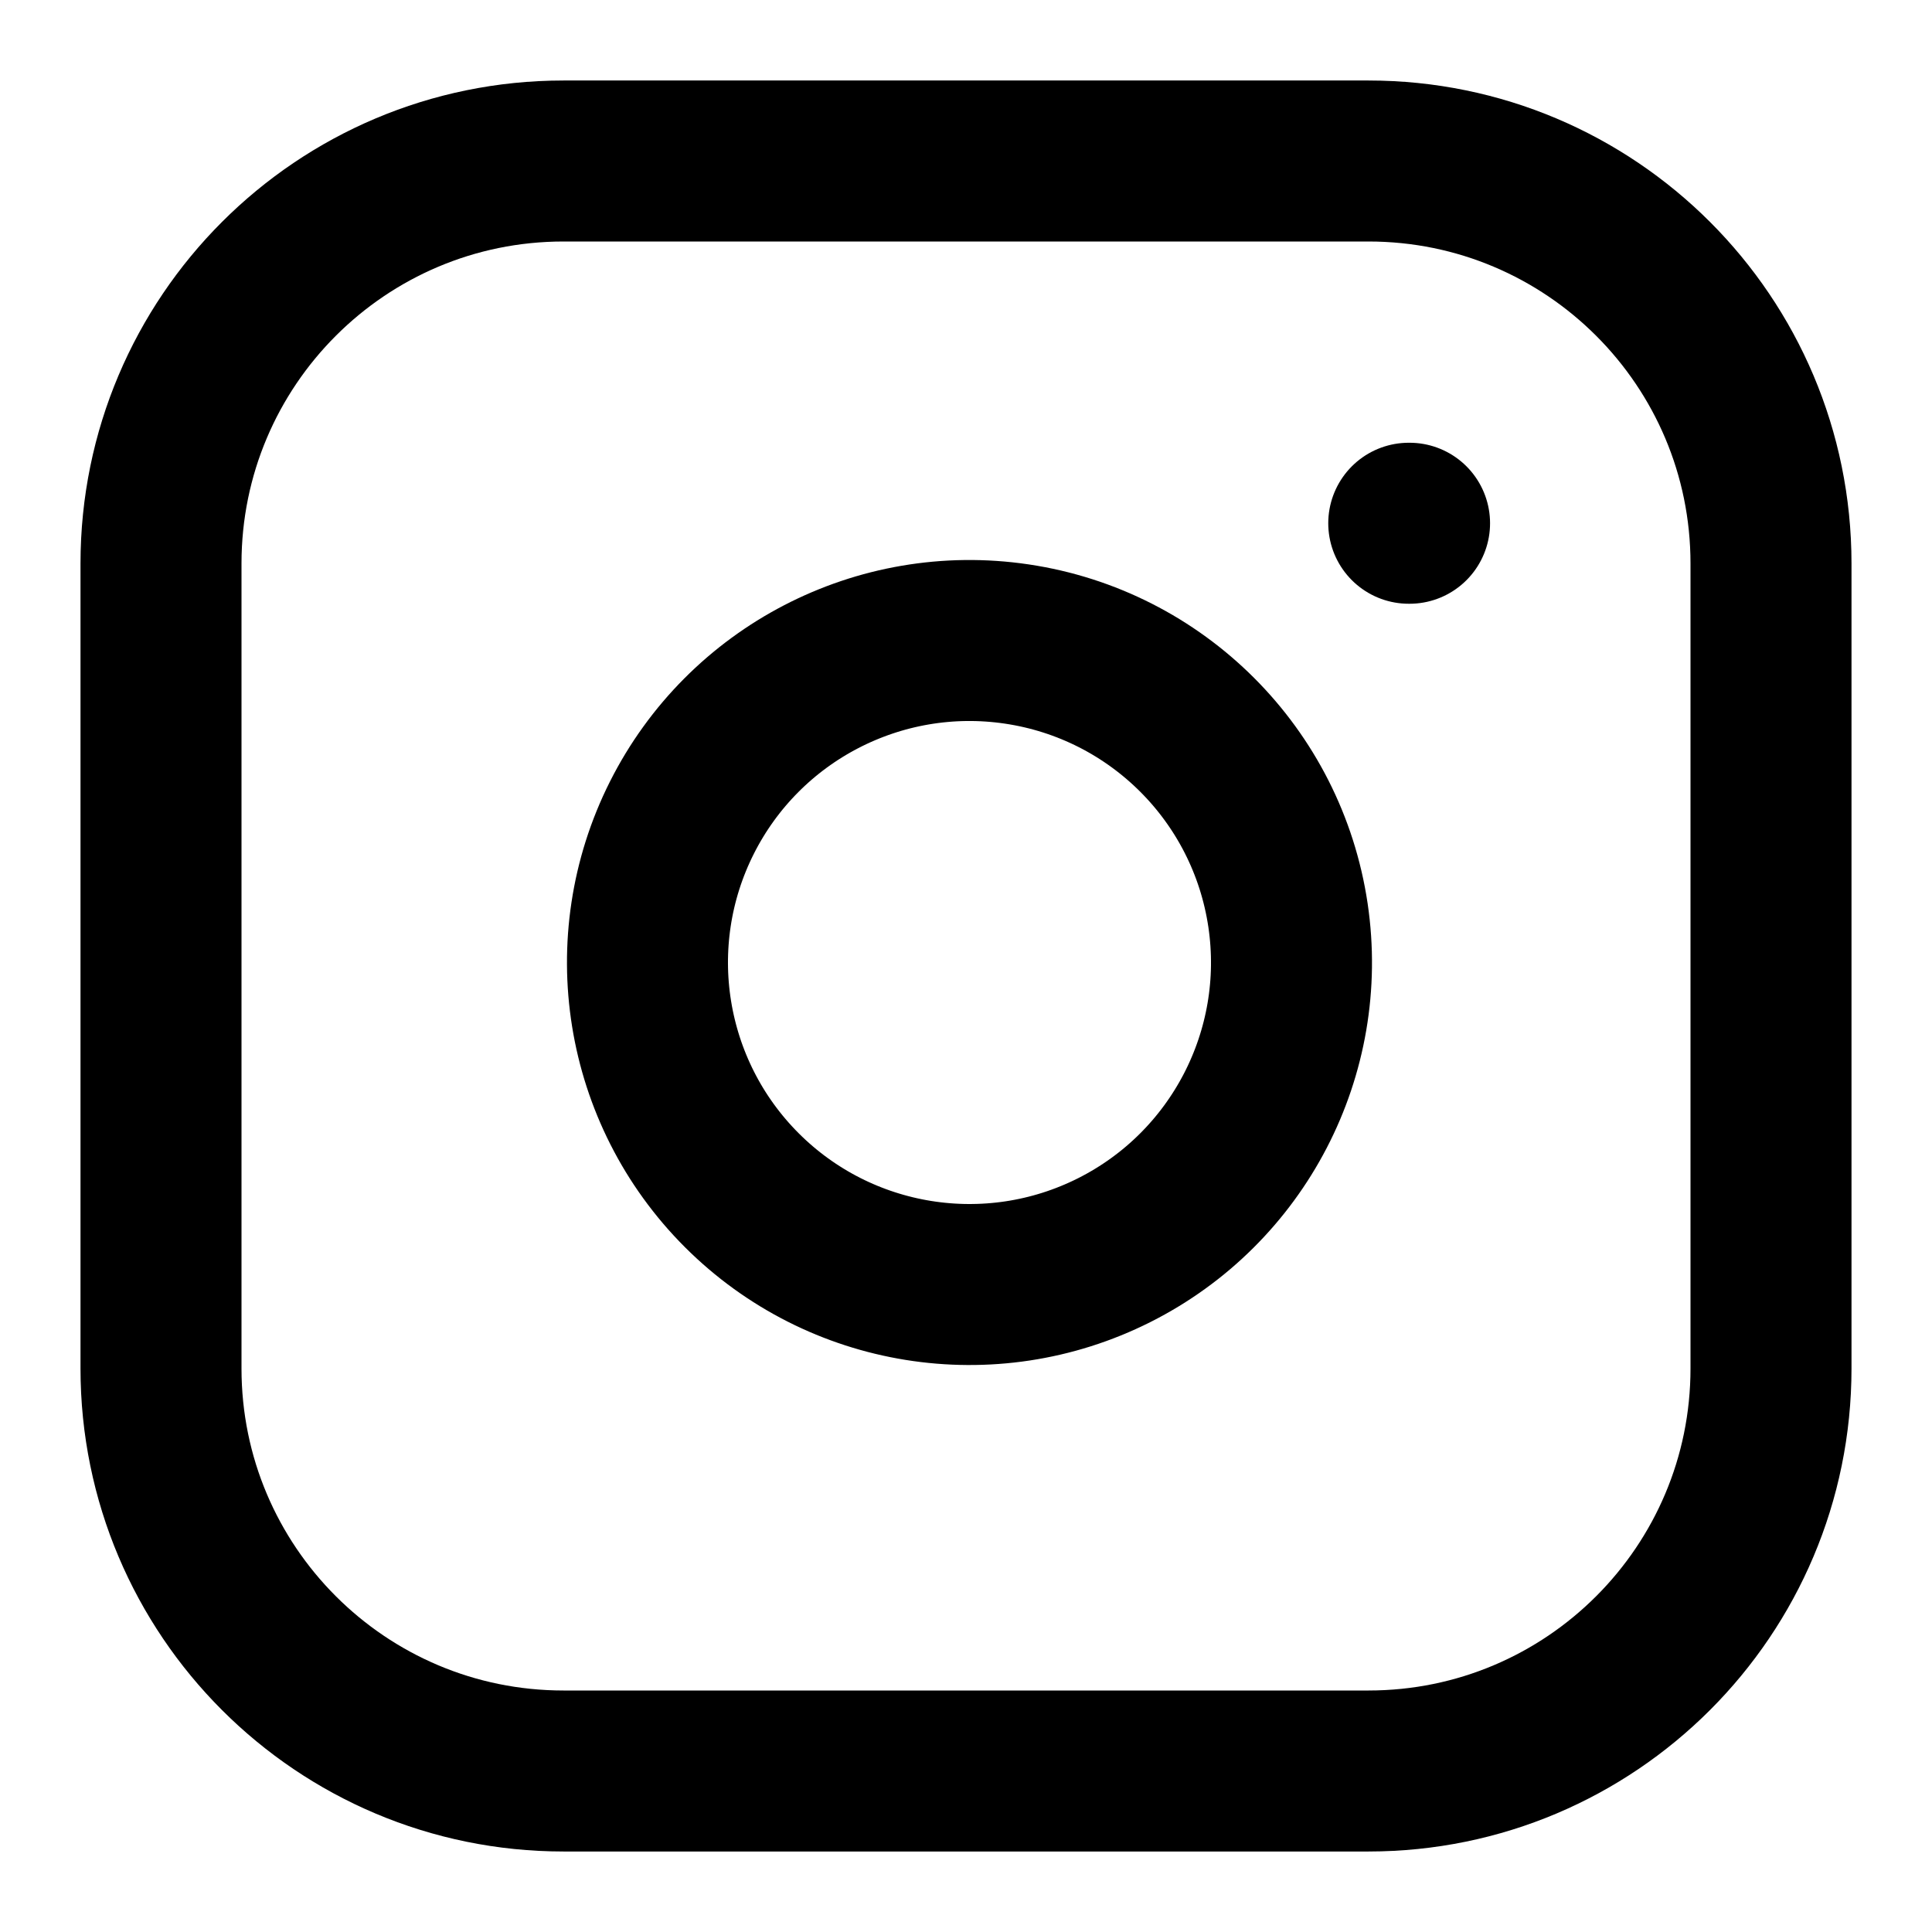
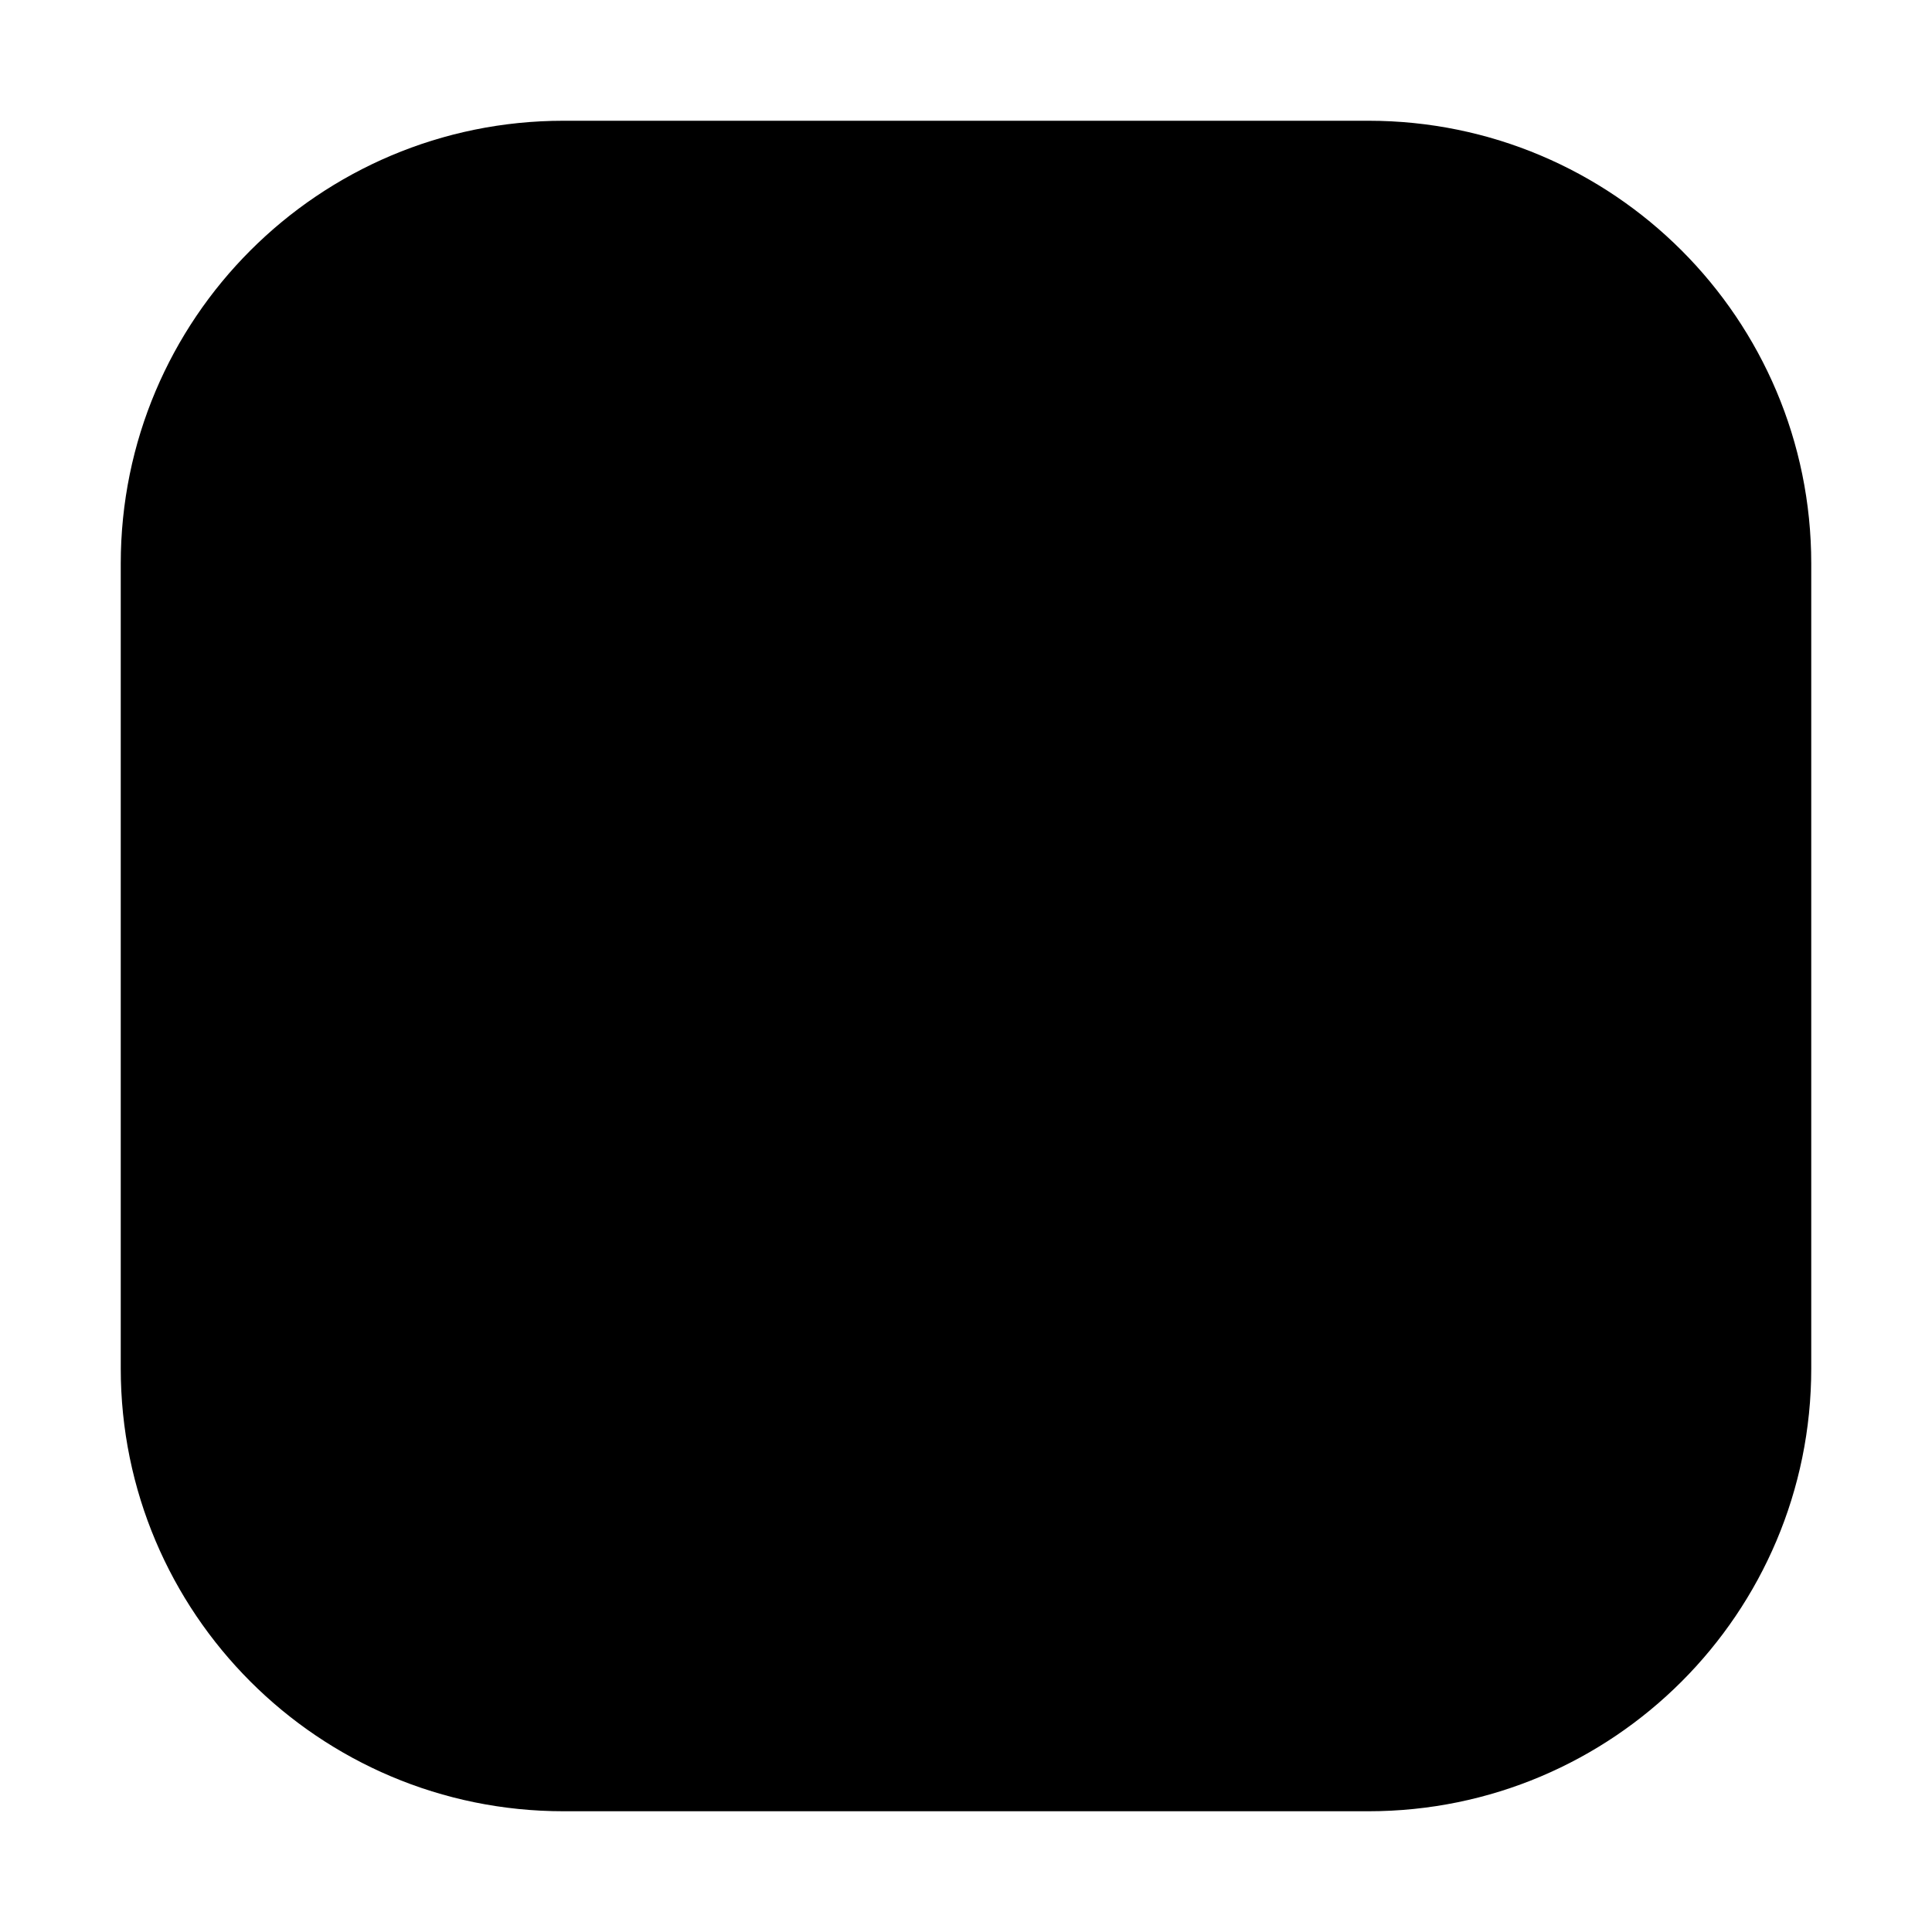
<svg xmlns="http://www.w3.org/2000/svg" width="1em" height="1em" viewBox="0 0 24 24" fill="none" stroke="currentColor" stroke-width="2" stroke-linecap="round" stroke-linejoin="round">
-   <rect width="20" height="20" x="2" y="2" rx="5" ry="5" />
-   <path d="M16 11.37A4 4 0 1 1 12.63 8 4 4 0 0 1 16 11.37z" />
-   <line x1="17.5" x2="17.51" y1="6.5" y2="6.5" />
+   <g fill="currentColor" stroke="currentColor" stroke-linecap="round" stroke-linejoin="round" stroke-width="1">
+     <rect width="20" height="20" x="2" y="2" rx="5" ry="5" />
+     <path d="M16 11.37A4 4 0 1 1 12.63 8 4 4 0 0 1 16 11.37z" />
+     <line x1="17.5" x2="17.51" y1="6.5" y2="6.5" />
+   </g>
</svg>
